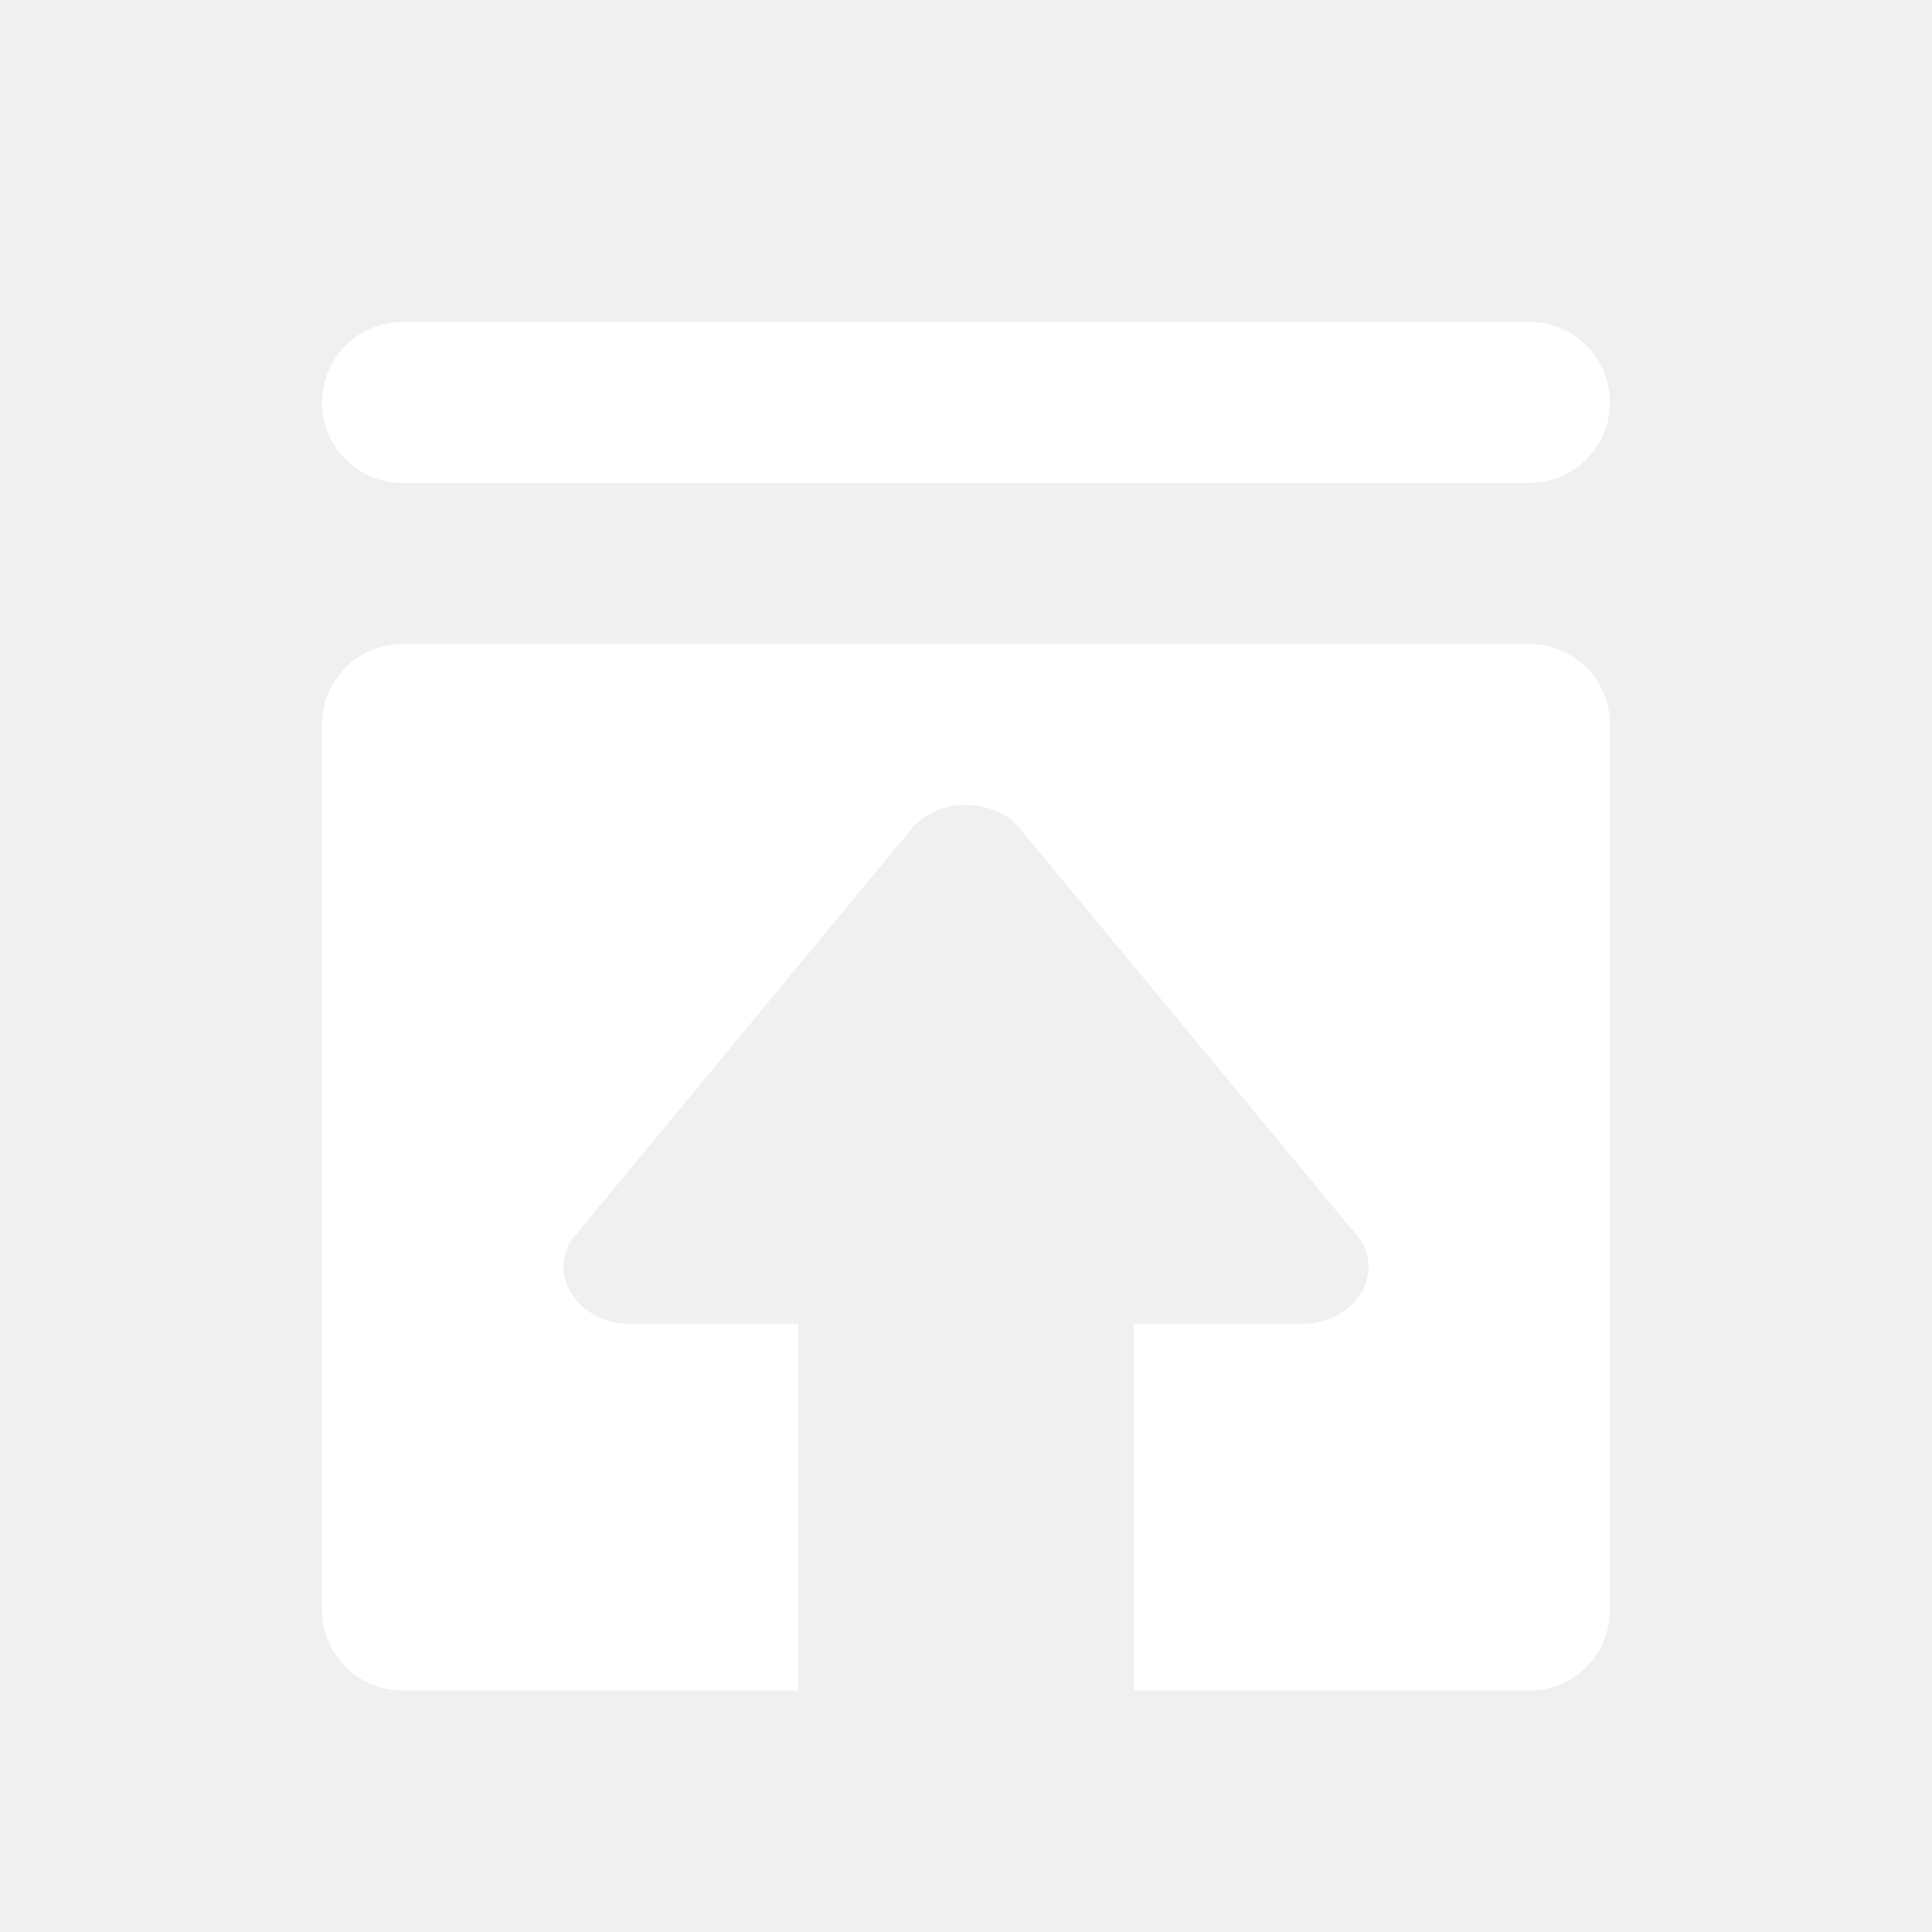
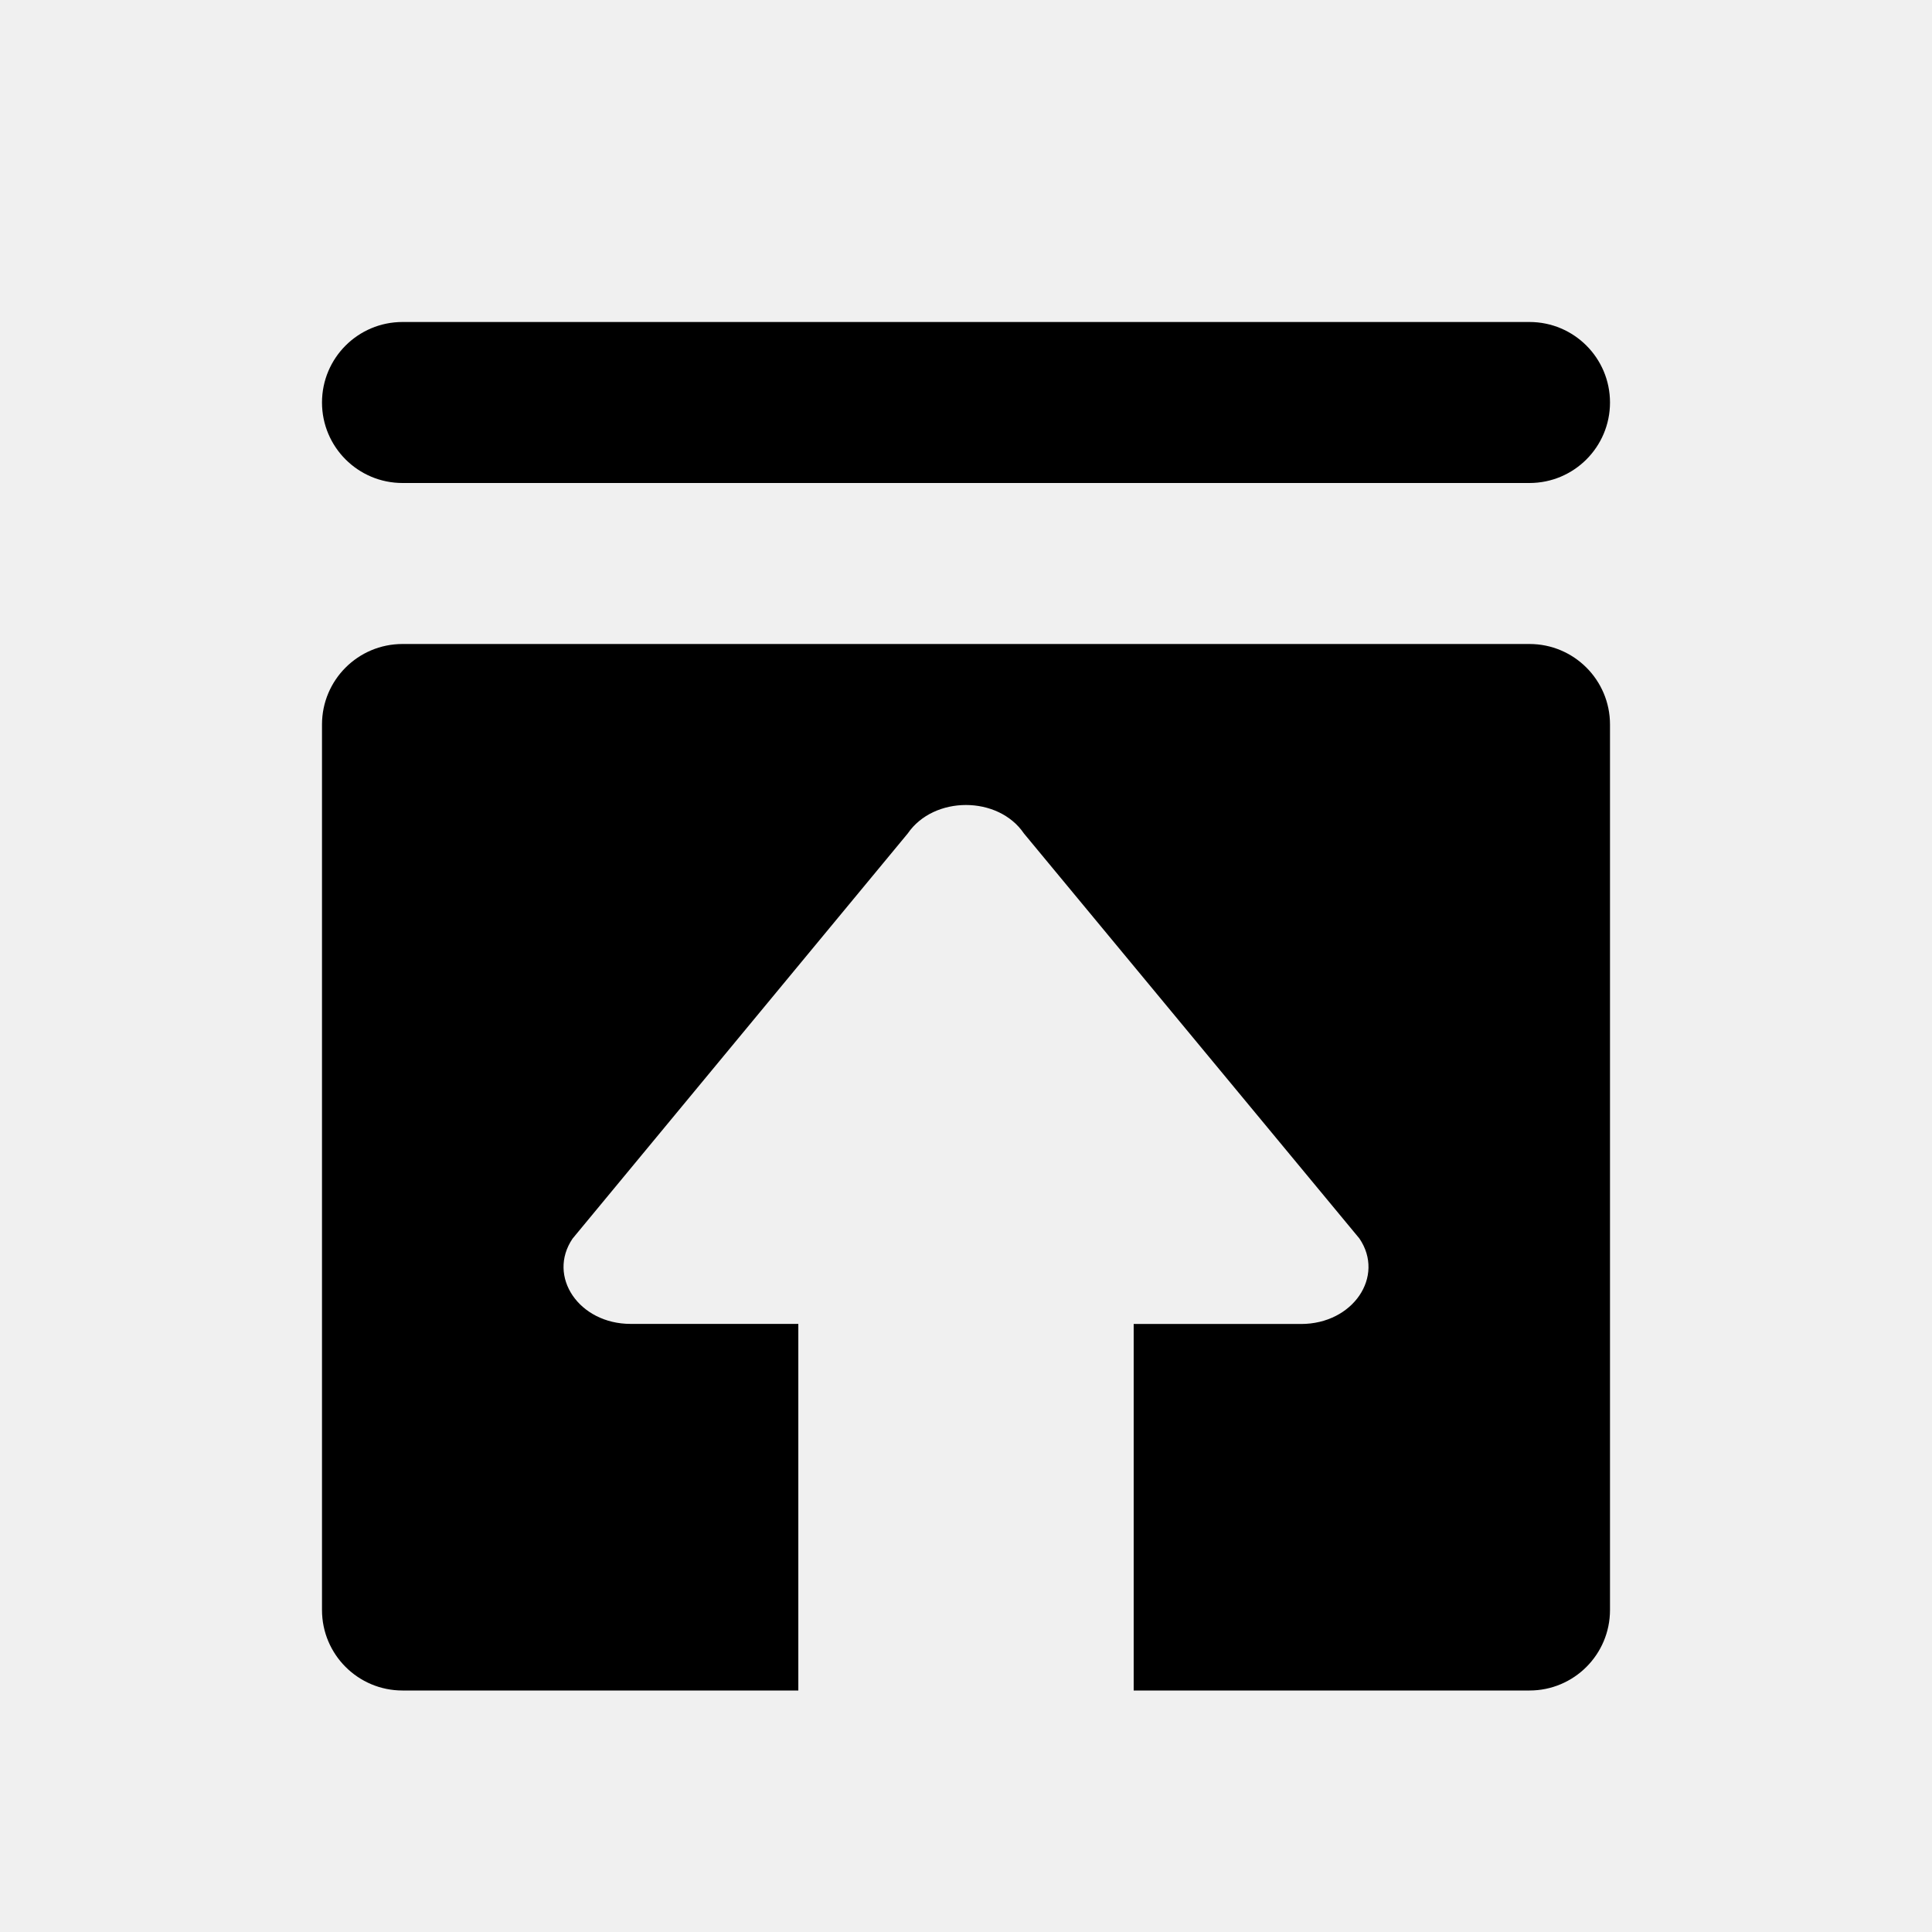
<svg xmlns="http://www.w3.org/2000/svg" width="24" height="24" viewBox="0 0 24 24">
-   <g fill="#FFFFFF">
-     <path d="M14.083 21v-4.553h2.08c.644 0 1.045-.59.724-1.062l-4.167-5.031c-.32-.472-1.12-.472-1.444 0l-4.163 5.032c-.32.471.08 1.06.721 1.06h2.083V21H5a1 1 0 0 1-1-1V9a1 1 0 0 1 1-1h14a1 1 0 0 1 1 1v11a1 1 0 0 1-1 1h-4.917z" fill="#FFFFFF" />
-     <rect x="4" y="4" width="16" height="2" rx="1" fill="#FFFFFF" />
+   <g>
+     <path d="M14.083 21v-4.553h2.08c.644 0 1.045-.59.724-1.062l-4.167-5.031c-.32-.472-1.12-.472-1.444 0l-4.163 5.032c-.32.471.08 1.06.721 1.06h2.083V21H5a1 1 0 0 1-1-1V9a1 1 0 0 1 1-1h14a1 1 0 0 1 1 1v11a1 1 0 0 1-1 1h-4.917z" />
+     <rect x="4" y="4" width="16" height="2" rx="1" />
  </g>
</svg>
